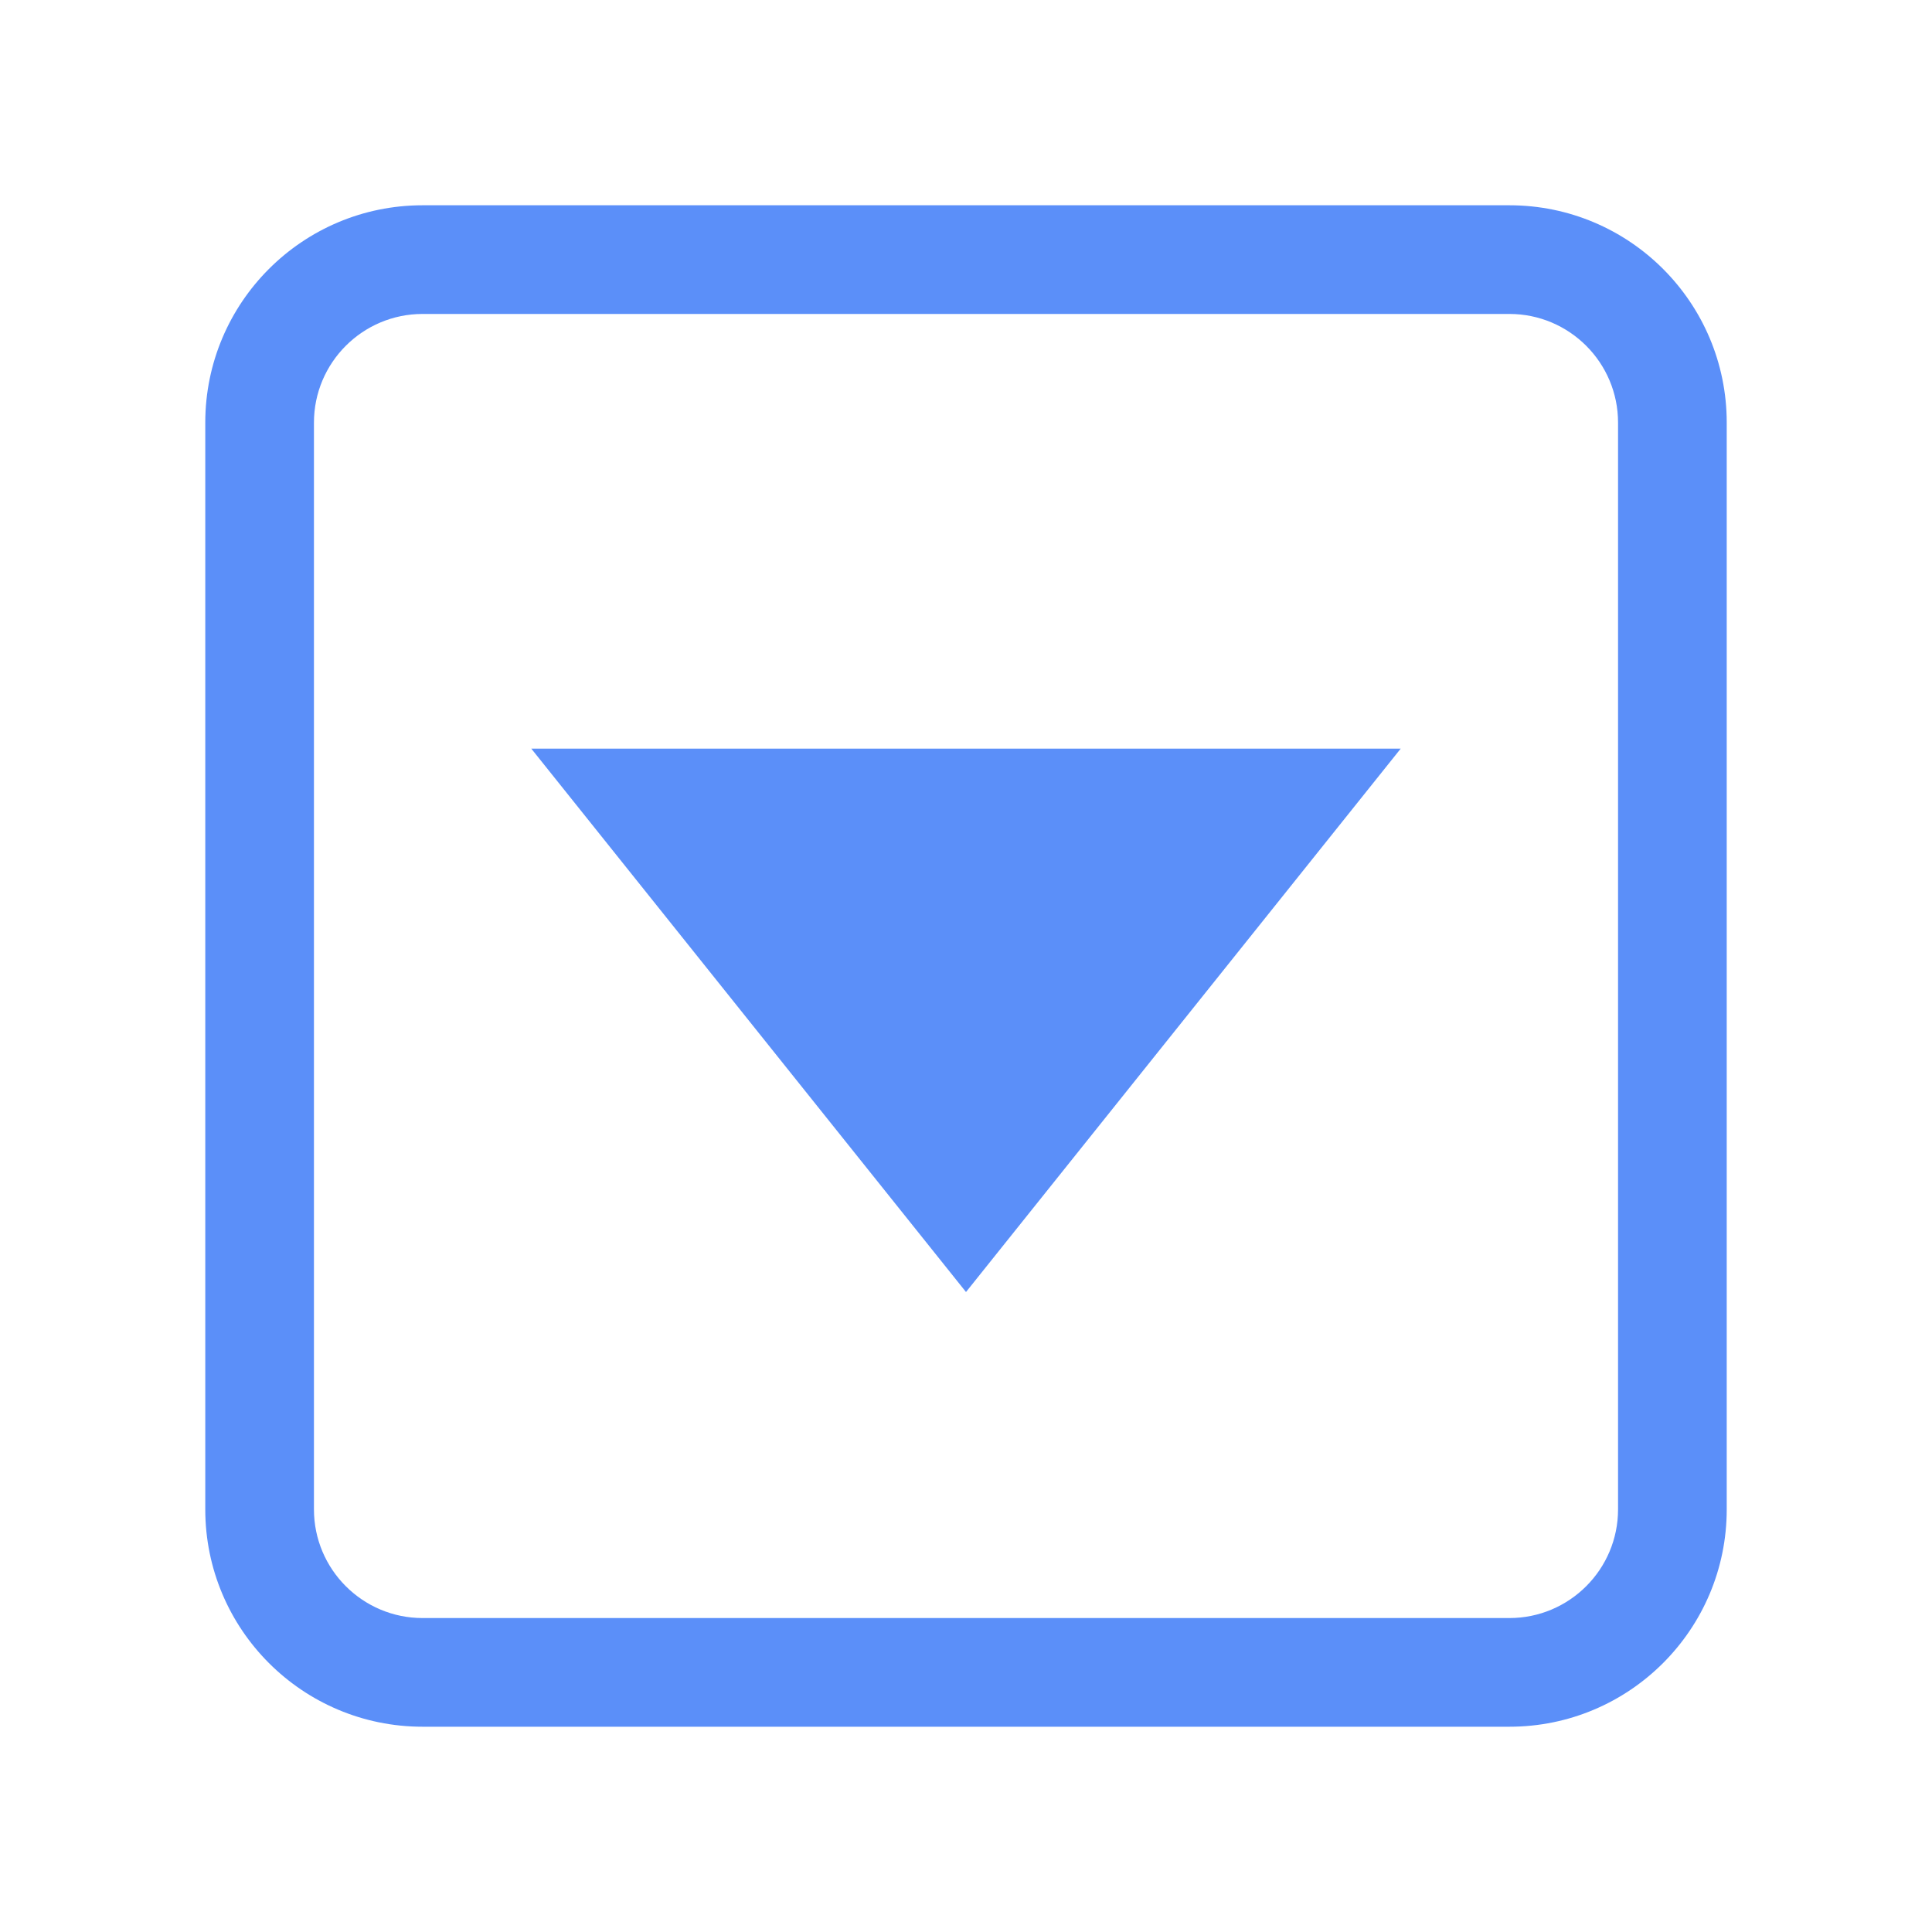
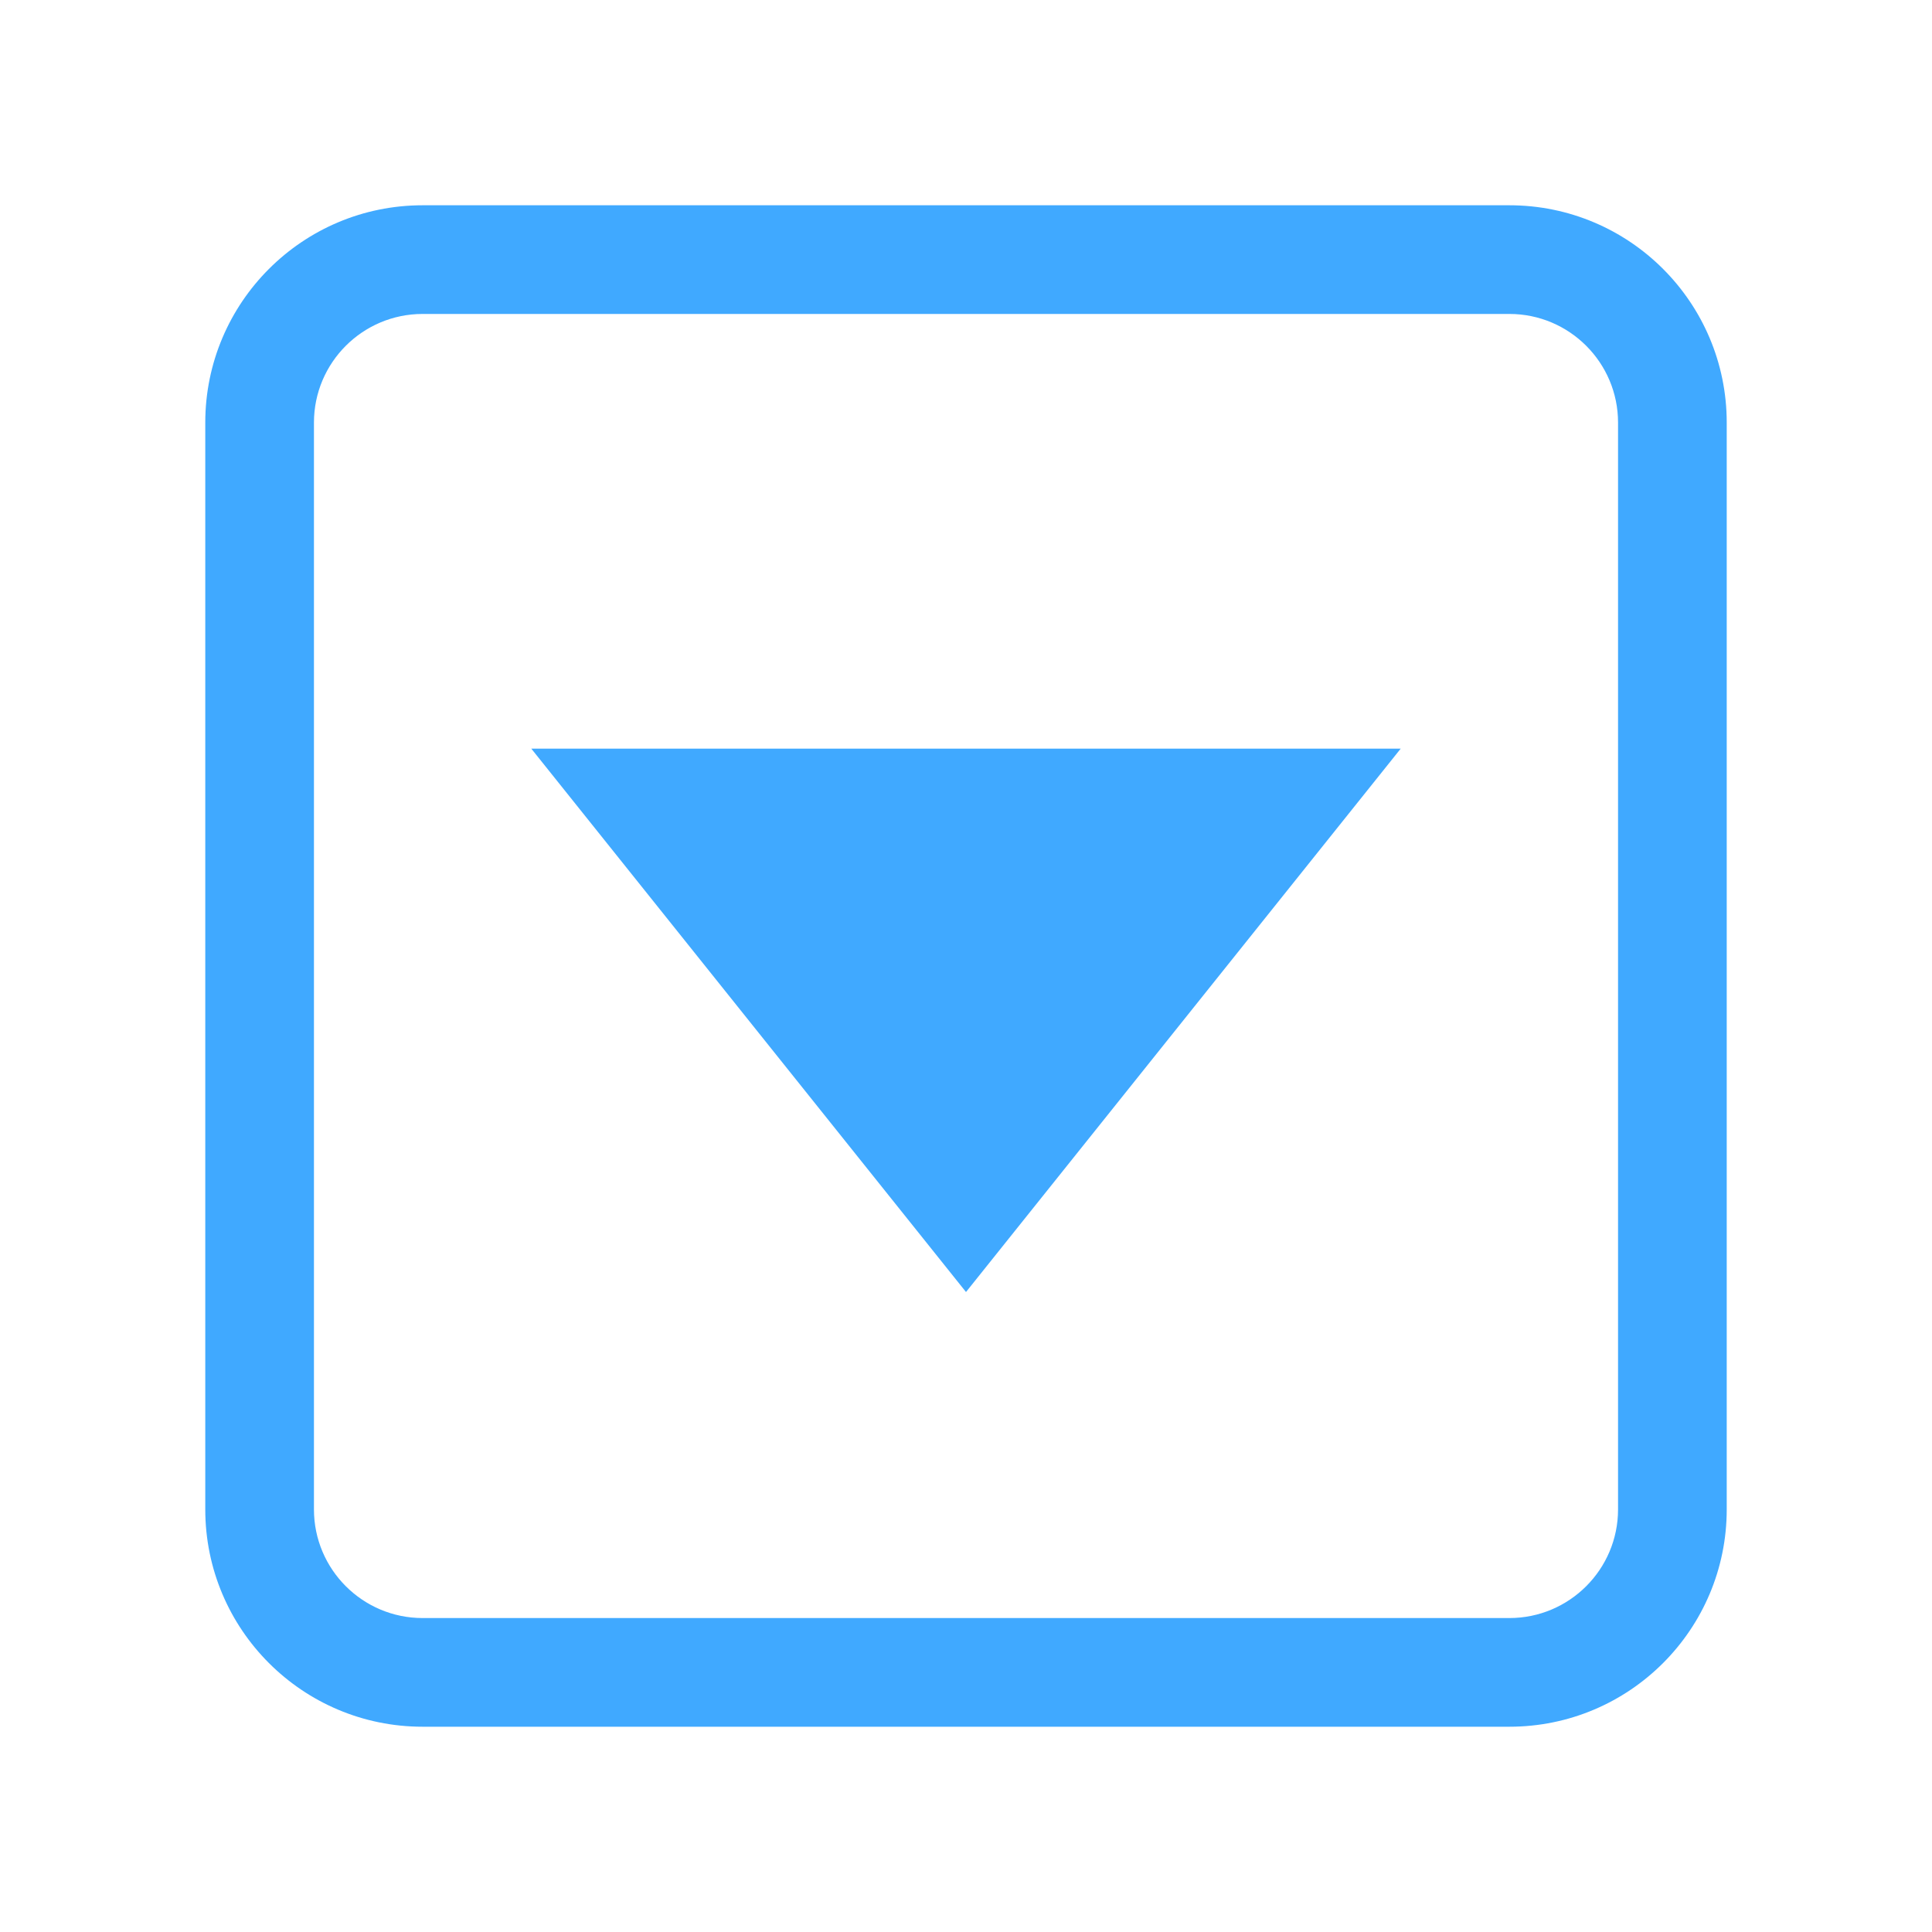
<svg xmlns="http://www.w3.org/2000/svg" width="20" height="20">
  <g fill="none" fill-rule="evenodd">
    <path fill="none" d="M0 0h20v20H0z" />
-     <path d="M4.375 3.25c-.621 0-1.125.504-1.125 1.125v11.25c0 .621.504 1.125 1.125 1.125h11.25c.621 0 1.125-.504 1.125-1.125V4.375c0-.621-.504-1.125-1.125-1.125H4.375zm0-1.125h11.25a2.25 2.25 0 012.25 2.25v11.25a2.25 2.25 0 01-2.25 2.25H4.375a2.25 2.25 0 01-2.25-2.25V4.375a2.25 2.25 0 012.25-2.25zM5.5 7.75h9L10 13.375 5.5 7.75z" fill="#5B8FF9" fill-rule="nonzero" />
+     <path d="M4.375 3.25c-.621 0-1.125.504-1.125 1.125v11.25c0 .621.504 1.125 1.125 1.125h11.25c.621 0 1.125-.504 1.125-1.125V4.375c0-.621-.504-1.125-1.125-1.125H4.375zm0-1.125h11.25a2.25 2.25 0 012.25 2.25v11.25a2.25 2.25 0 01-2.25 2.25H4.375a2.25 2.25 0 01-2.25-2.25V4.375a2.25 2.25 0 012.25-2.25zM5.5 7.75h9L10 13.375 5.5 7.75z" fill="#40A9FF" fill-rule="nonzero" />
  </g>
</svg>
